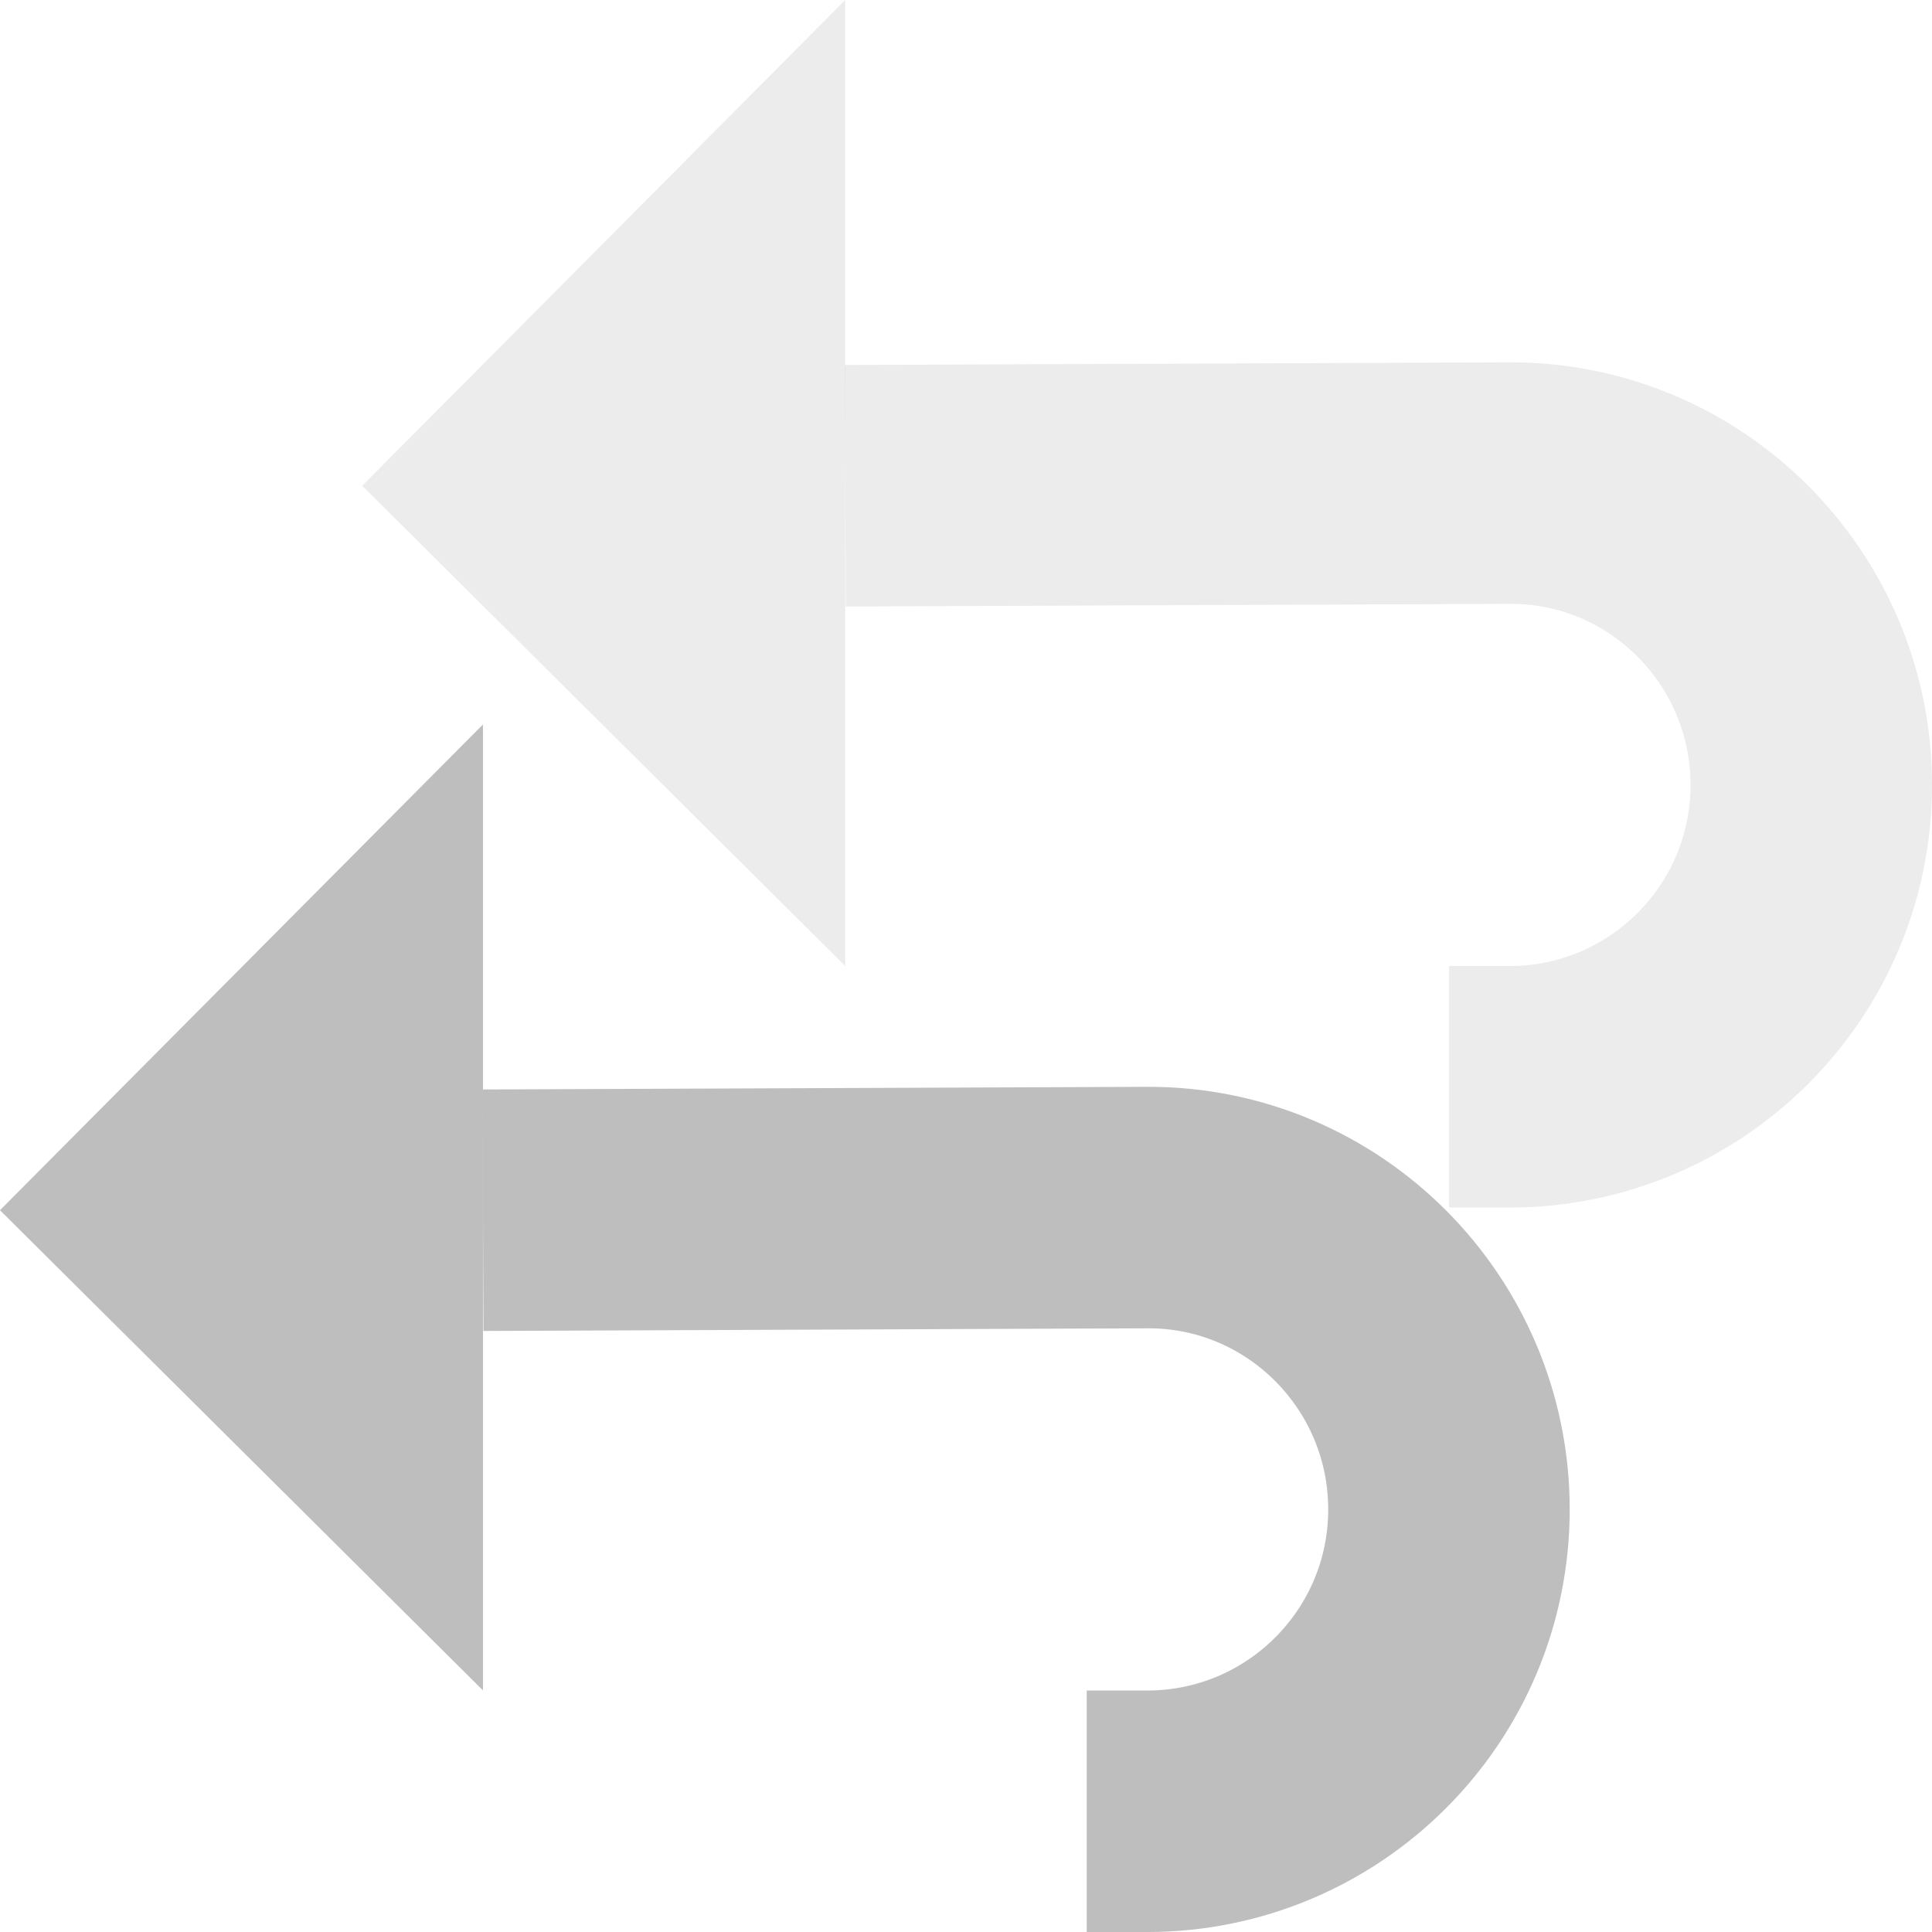
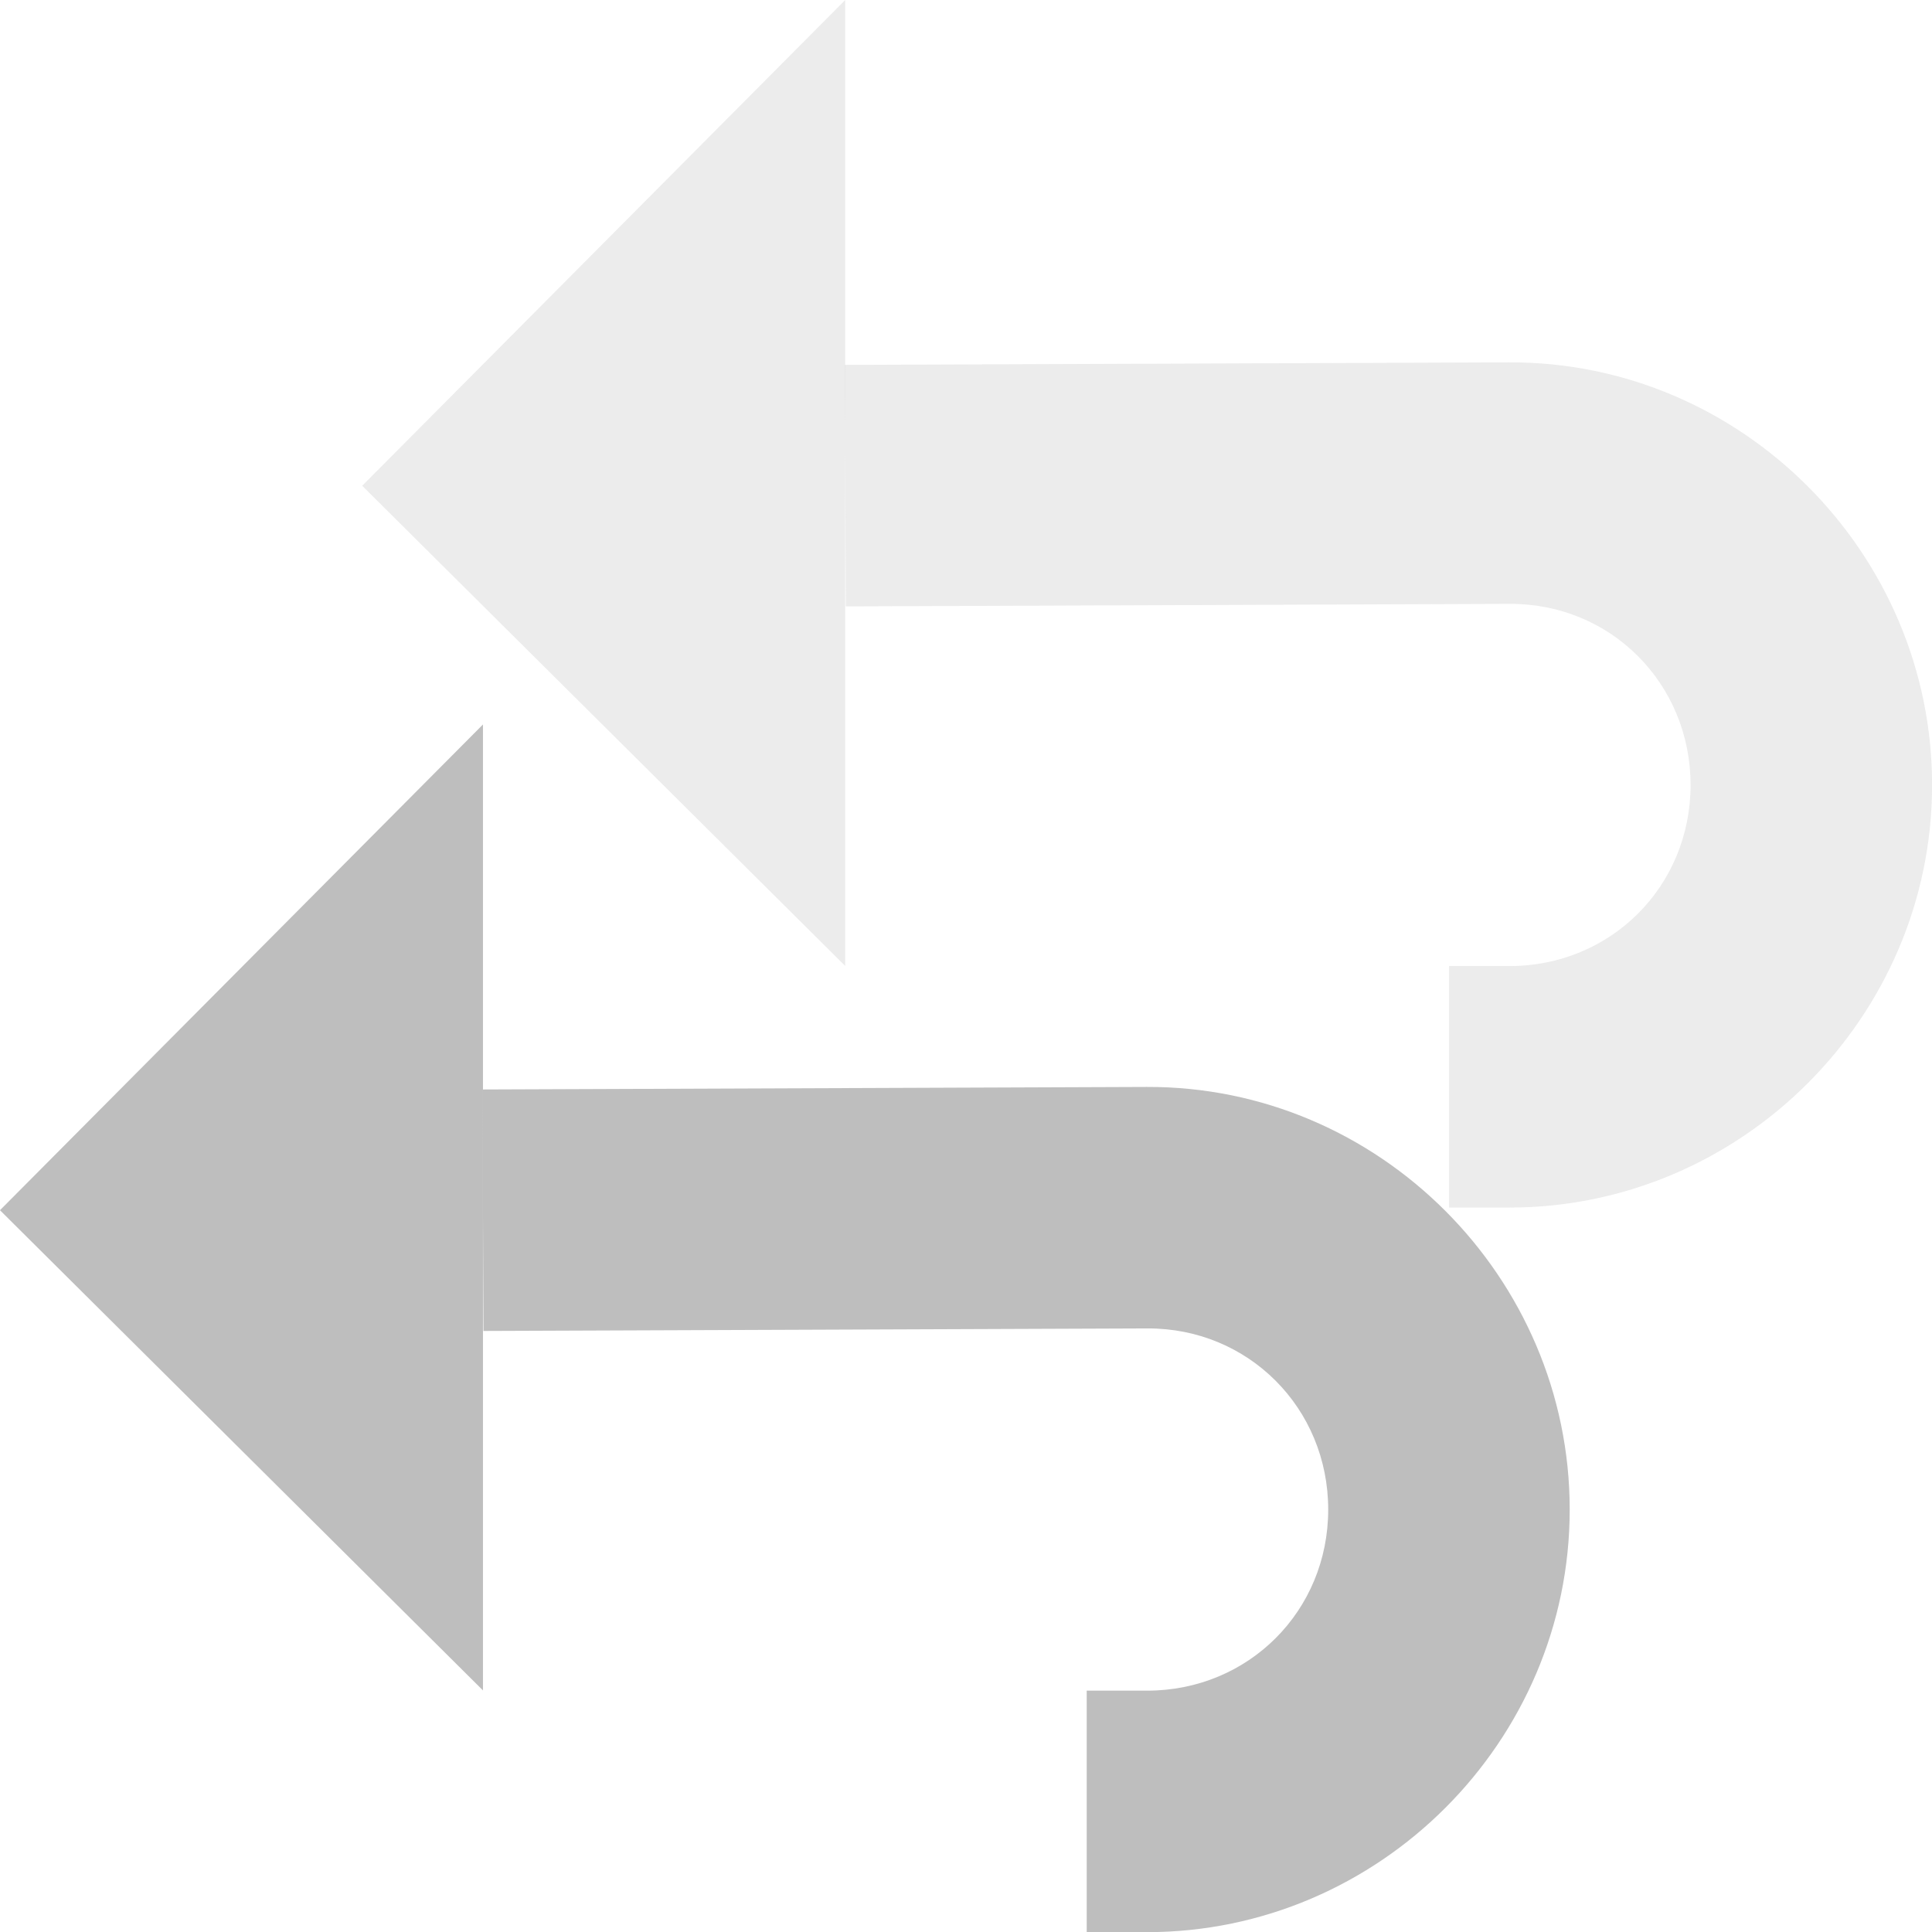
<svg xmlns="http://www.w3.org/2000/svg" width="24" height="24" viewBox="0 0 24 24" id="svg30571" version="1.1">
  <defs id="defs30573" />
  <g id="layer1" transform="translate(0,-1028.362)">
    <g transform="matrix(1.499981,0,0,1.499908,-151.4984,399.9353)" style="display:inline" id="gimp-undo-history">
      <path style="fill:#bebebe;fill-opacity:1;stroke:none" d="m 101,429 4,-4.023 0,8 z" id="path11633" />
-       <path style="color:#000000;display:inline;overflow:visible;visibility:visible;fill:none;stroke:#bebebe;stroke-width:2;stroke-linecap:butt;stroke-linejoin:miter;stroke-miterlimit:4;stroke-dashoffset:0;stroke-opacity:1;marker:none;enable-background:accumulate" d="m 110,433.978 0.5,0 c 1.381,0 2.5,-1.119 2.5,-2.5 0,-1.381 -1.119,-2.506 -2.5,-2.5 L 105,429" id="path35770-4-9" />
-       <path style="color:#000000;display:inline;overflow:visible;visibility:visible;opacity:0.3;fill:none;stroke:#bebebe;stroke-width:2;stroke-linecap:butt;stroke-linejoin:miter;stroke-miterlimit:4;stroke-dashoffset:0;stroke-opacity:1;marker:none;enable-background:accumulate" d="m 32,303 0.5,0 c 1.381,0 2.5,1.119 2.5,2.5 0,1.381 -1.119,2.506 -2.5,2.5 l -5.5,-0.022" id="path11692" transform="matrix(1,0,0,-1,81.0006,730.9779)" />
+       <path style="color:#000000;font-style:normal;font-variant:normal;font-weight:normal;font-stretch:normal;font-size:medium;line-height:normal;font-family:sans-serif;font-variant-ligatures:normal;font-variant-position:normal;font-variant-caps:normal;font-variant-numeric:normal;font-variant-alternates:normal;font-feature-settings:normal;text-indent:0;text-align:start;text-decoration:none;text-decoration-line:none;text-decoration-style:solid;text-decoration-color:#000000;letter-spacing:normal;word-spacing:normal;text-transform:none;writing-mode:lr-tb;direction:ltr;text-orientation:mixed;dominant-baseline:auto;baseline-shift:baseline;text-anchor:start;white-space:normal;shape-padding:0;clip-rule:nonzero;display:inline;overflow:visible;visibility:visible;opacity:1;isolation:auto;mix-blend-mode:normal;color-interpolation:sRGB;color-interpolation-filters:linearRGB;solid-color:#000000;solid-opacity:1;vector-effect:none;fill:#bebebe;fill-opacity:1;fill-rule:nonzero;stroke:none;stroke-width:2;stroke-linecap:butt;stroke-linejoin:miter;stroke-miterlimit:4;stroke-dasharray:none;stroke-dashoffset:0;stroke-opacity:1;marker:none;color-rendering:auto;image-rendering:auto;shape-rendering:auto;text-rendering:auto;enable-background:accumulate" d="m 110.496,427.979 -5.5,0.021 0.008,2 5.5,-0.021 c 0.835,-0.003 1.496,0.66 1.496,1.5 0,0.84 -0.66,1.5 -1.5,1.5 H 110 v 2 h 0.5 c 1.921,0 3.5,-1.579 3.5,-3.5 0,-1.921 -1.578,-3.508 -3.504,-3.5 z" id="path35770-4-9" />
+       <path style="color:#000000;font-style:normal;font-variant:normal;font-weight:normal;font-stretch:normal;font-size:medium;line-height:normal;font-family:sans-serif;font-variant-ligatures:normal;font-variant-position:normal;font-variant-caps:normal;font-variant-numeric:normal;font-variant-alternates:normal;font-feature-settings:normal;text-indent:0;text-align:start;text-decoration:none;text-decoration-line:none;text-decoration-style:solid;text-decoration-color:#000000;letter-spacing:normal;word-spacing:normal;text-transform:none;writing-mode:lr-tb;direction:ltr;text-orientation:mixed;dominant-baseline:auto;baseline-shift:baseline;text-anchor:start;white-space:normal;shape-padding:0;clip-rule:nonzero;display:inline;overflow:visible;visibility:visible;opacity:0.3;isolation:auto;mix-blend-mode:normal;color-interpolation:sRGB;color-interpolation-filters:linearRGB;solid-color:#000000;solid-opacity:1;vector-effect:none;fill:#bebebe;fill-opacity:1;fill-rule:nonzero;stroke:none;stroke-width:2;stroke-linecap:butt;stroke-linejoin:miter;stroke-miterlimit:4;stroke-dasharray:none;stroke-dashoffset:0;stroke-opacity:1;marker:none;color-rendering:auto;image-rendering:auto;shape-rendering:auto;text-rendering:auto;enable-background:accumulate" d="m 113.001,428.978 v -2 h 0.5 c 0.84,0 1.5,-0.66 1.5,-1.5 0,-0.84 -0.661,-1.503 -1.496,-1.5 l -5.5,0.021 -0.008,-2 5.5,-0.021 c 1.926,-0.008 3.504,1.579 3.504,3.5 0,1.921 -1.579,3.5 -3.5,3.5 z" id="path11692" />
      <path id="path11690" d="m 104,423 4,-4.023 0,8 z" style="opacity:0.3;fill:#bebebe;fill-opacity:1;stroke:none" />
    </g>
  </g>
</svg>
